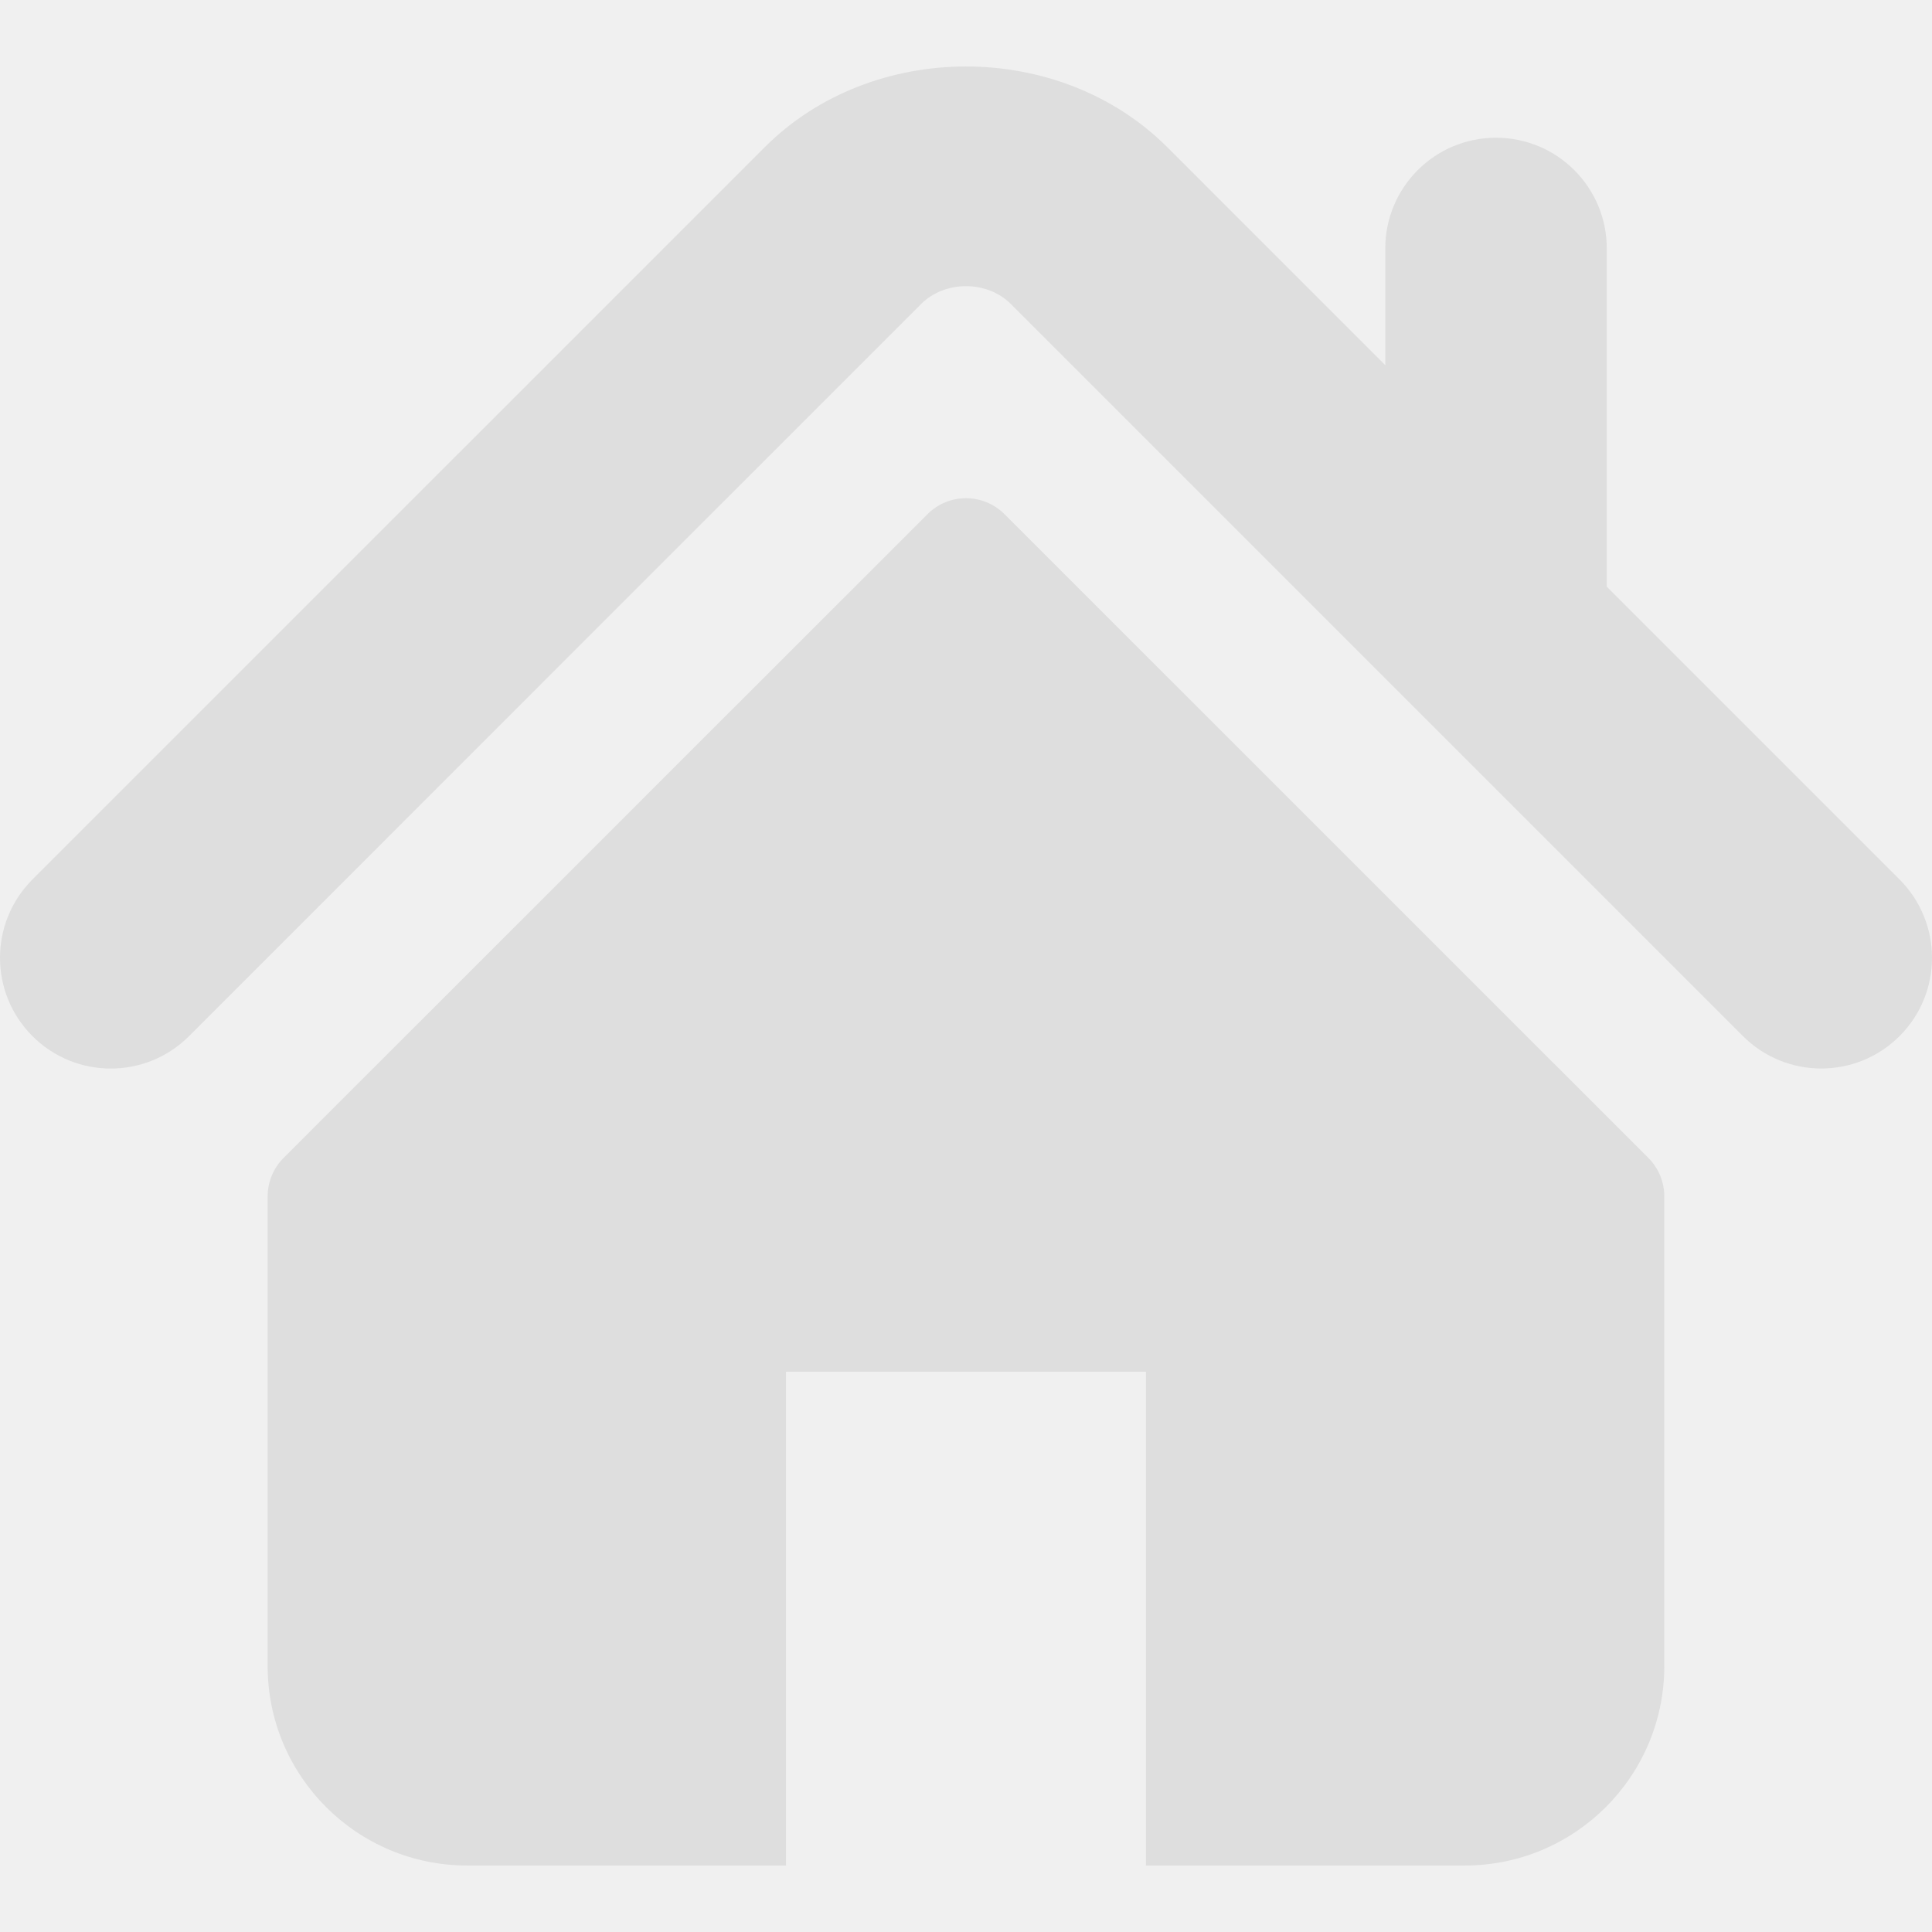
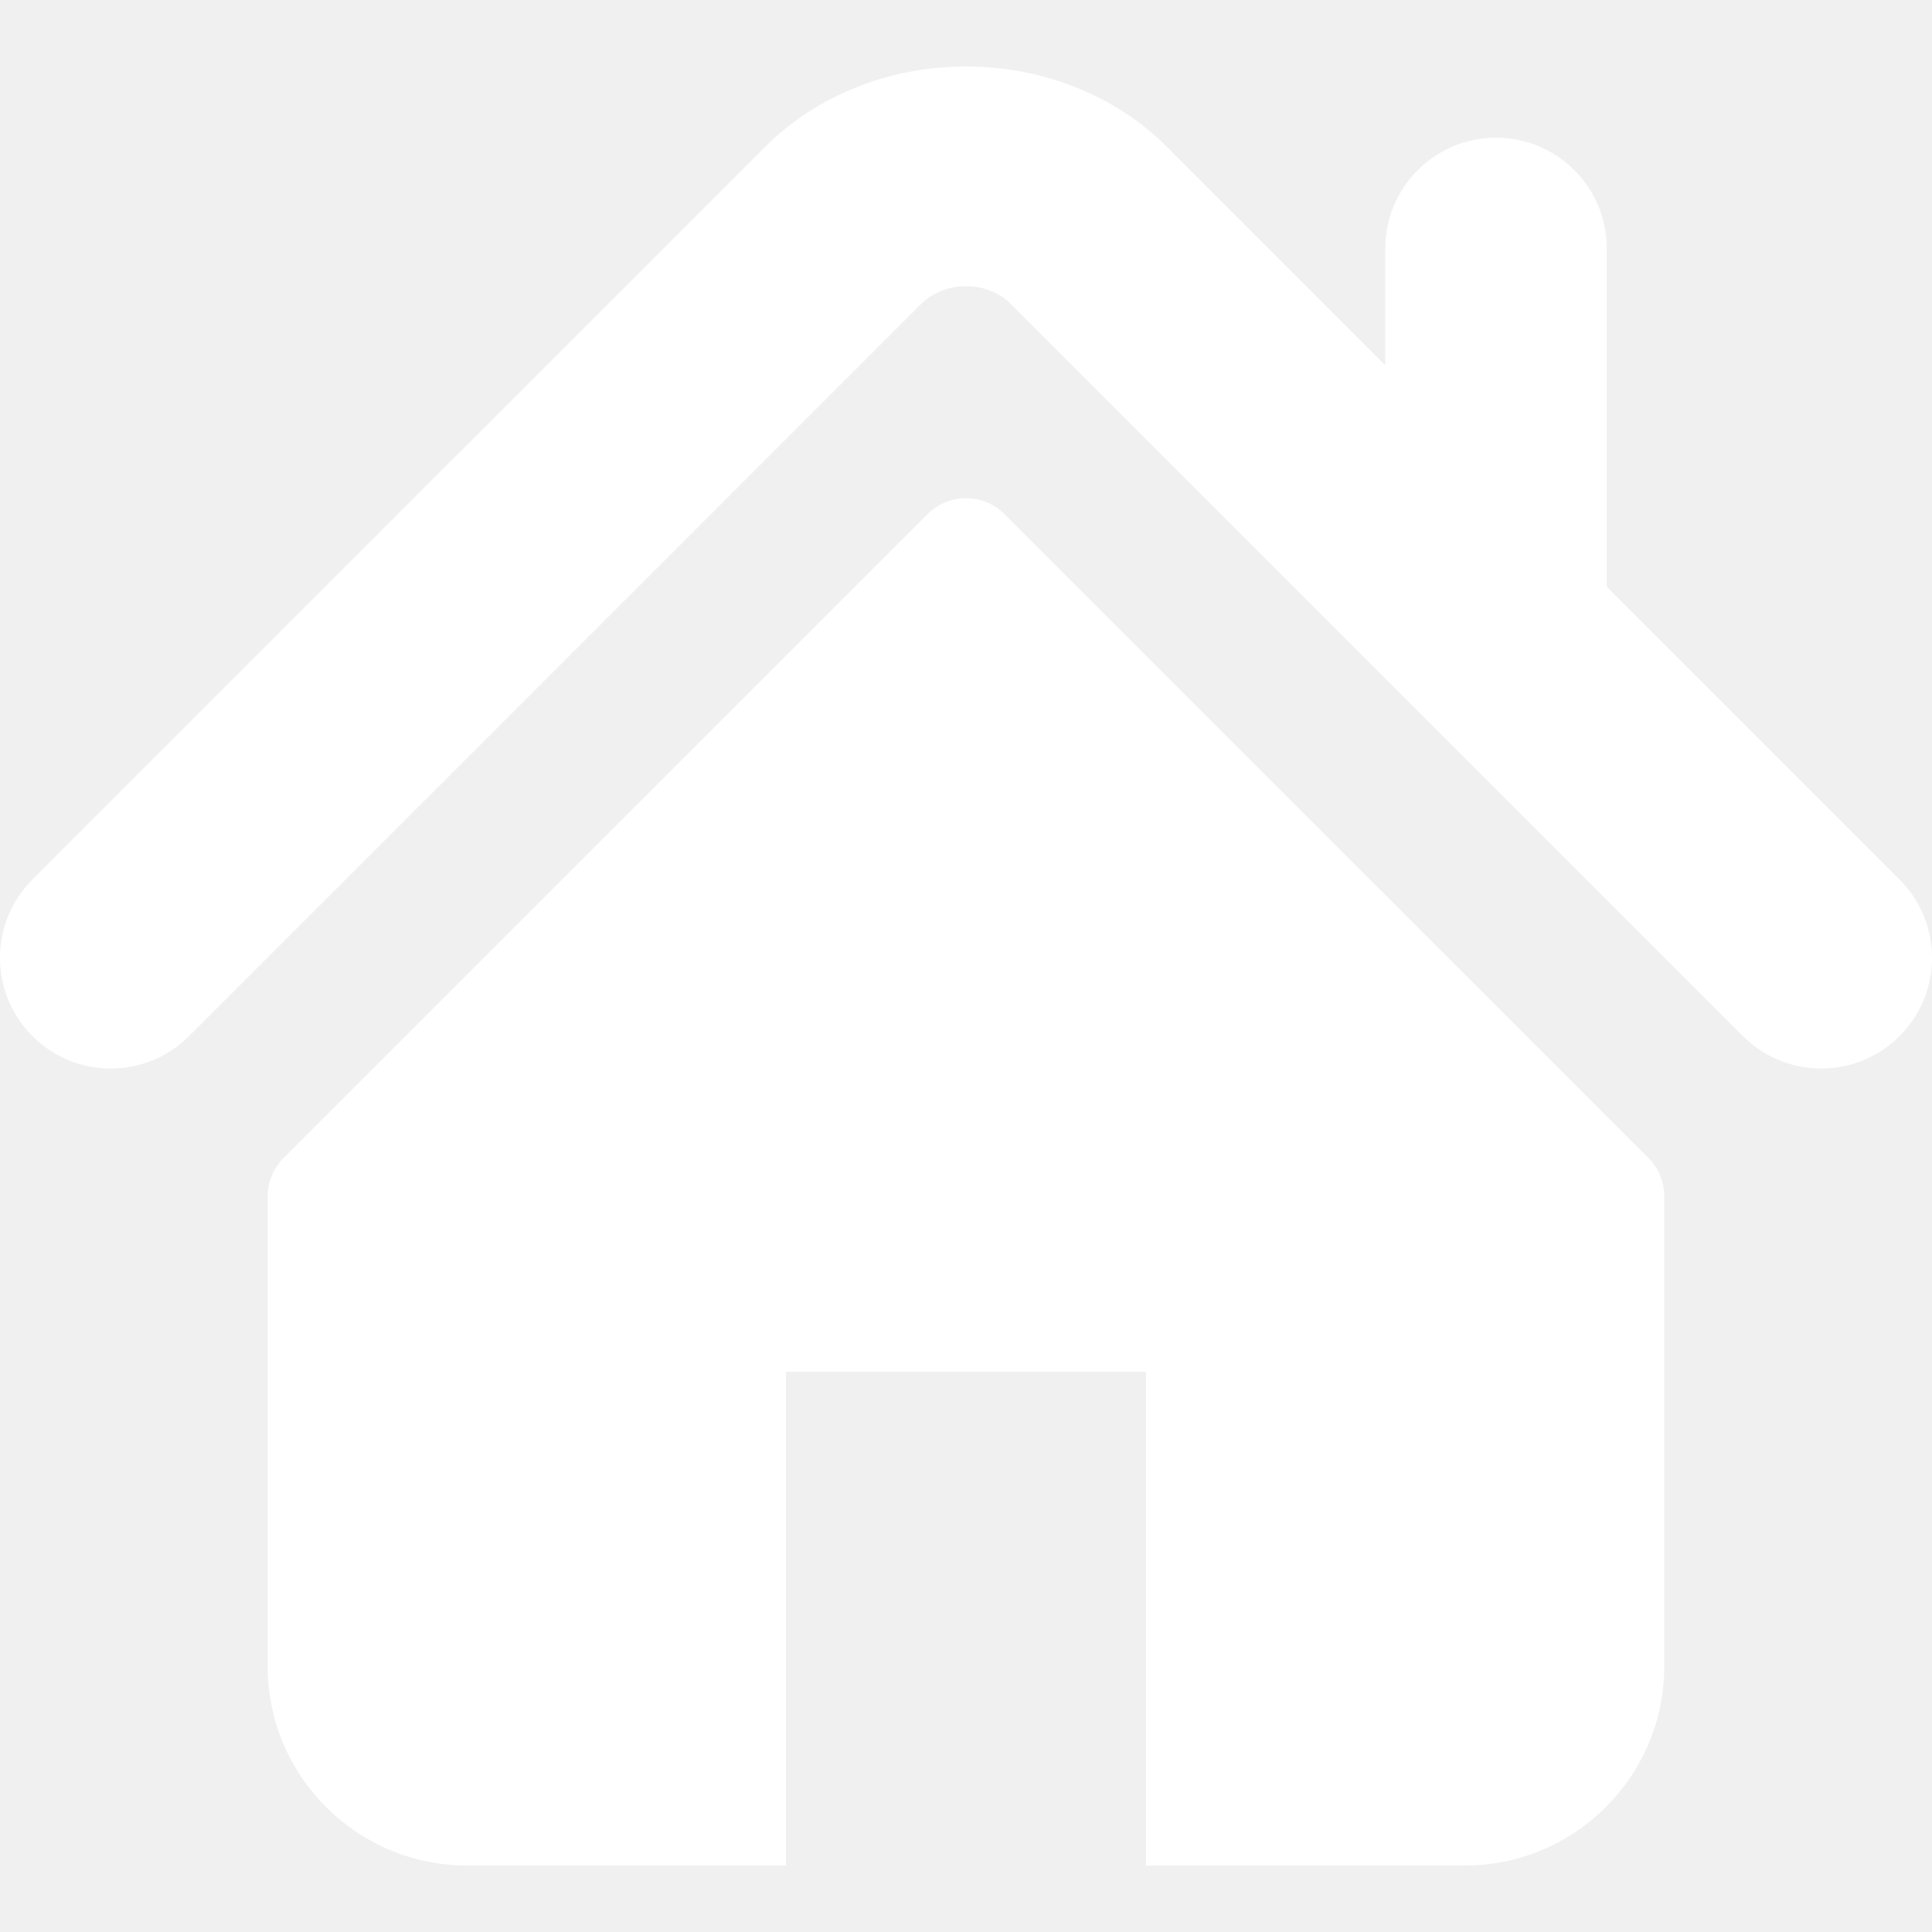
- <svg xmlns="http://www.w3.org/2000/svg" fill="#DEDEDE" version="1.1" id="Capa_1" width="800px" height="800px" viewBox="0 0 495.398 495.398" xml:space="preserve">
+ <svg xmlns="http://www.w3.org/2000/svg" fill="white" version="1.1" id="Capa_1" width="800px" height="800px" viewBox="0 0 495.398 495.398" xml:space="preserve">
  <g>
    <g>
      <g>
        <path d="M487.083,225.514l-75.08-75.08V63.704c0-15.682-12.708-28.391-28.413-28.391c-15.669,0-28.377,12.709-28.377,28.391     v29.941L299.31,37.74c-27.639-27.624-75.694-27.575-103.27,0.05L8.312,225.514c-11.082,11.104-11.082,29.071,0,40.158     c11.087,11.101,29.089,11.101,40.172,0l187.71-187.729c6.115-6.083,16.893-6.083,22.976-0.018l187.742,187.747     c5.567,5.551,12.825,8.312,20.081,8.312c7.271,0,14.541-2.764,20.091-8.312C498.17,254.586,498.17,236.619,487.083,225.514z" />
        <path d="M257.561,131.836c-5.454-5.451-14.285-5.451-19.723,0L72.712,296.913c-2.607,2.606-4.085,6.164-4.085,9.877v120.401     c0,28.253,22.908,51.16,51.16,51.16h81.754v-126.61h92.299v126.61h81.755c28.251,0,51.159-22.907,51.159-51.159V306.79     c0-3.713-1.465-7.271-4.085-9.877L257.561,131.836z" />
      </g>
    </g>
  </g>
</svg>
